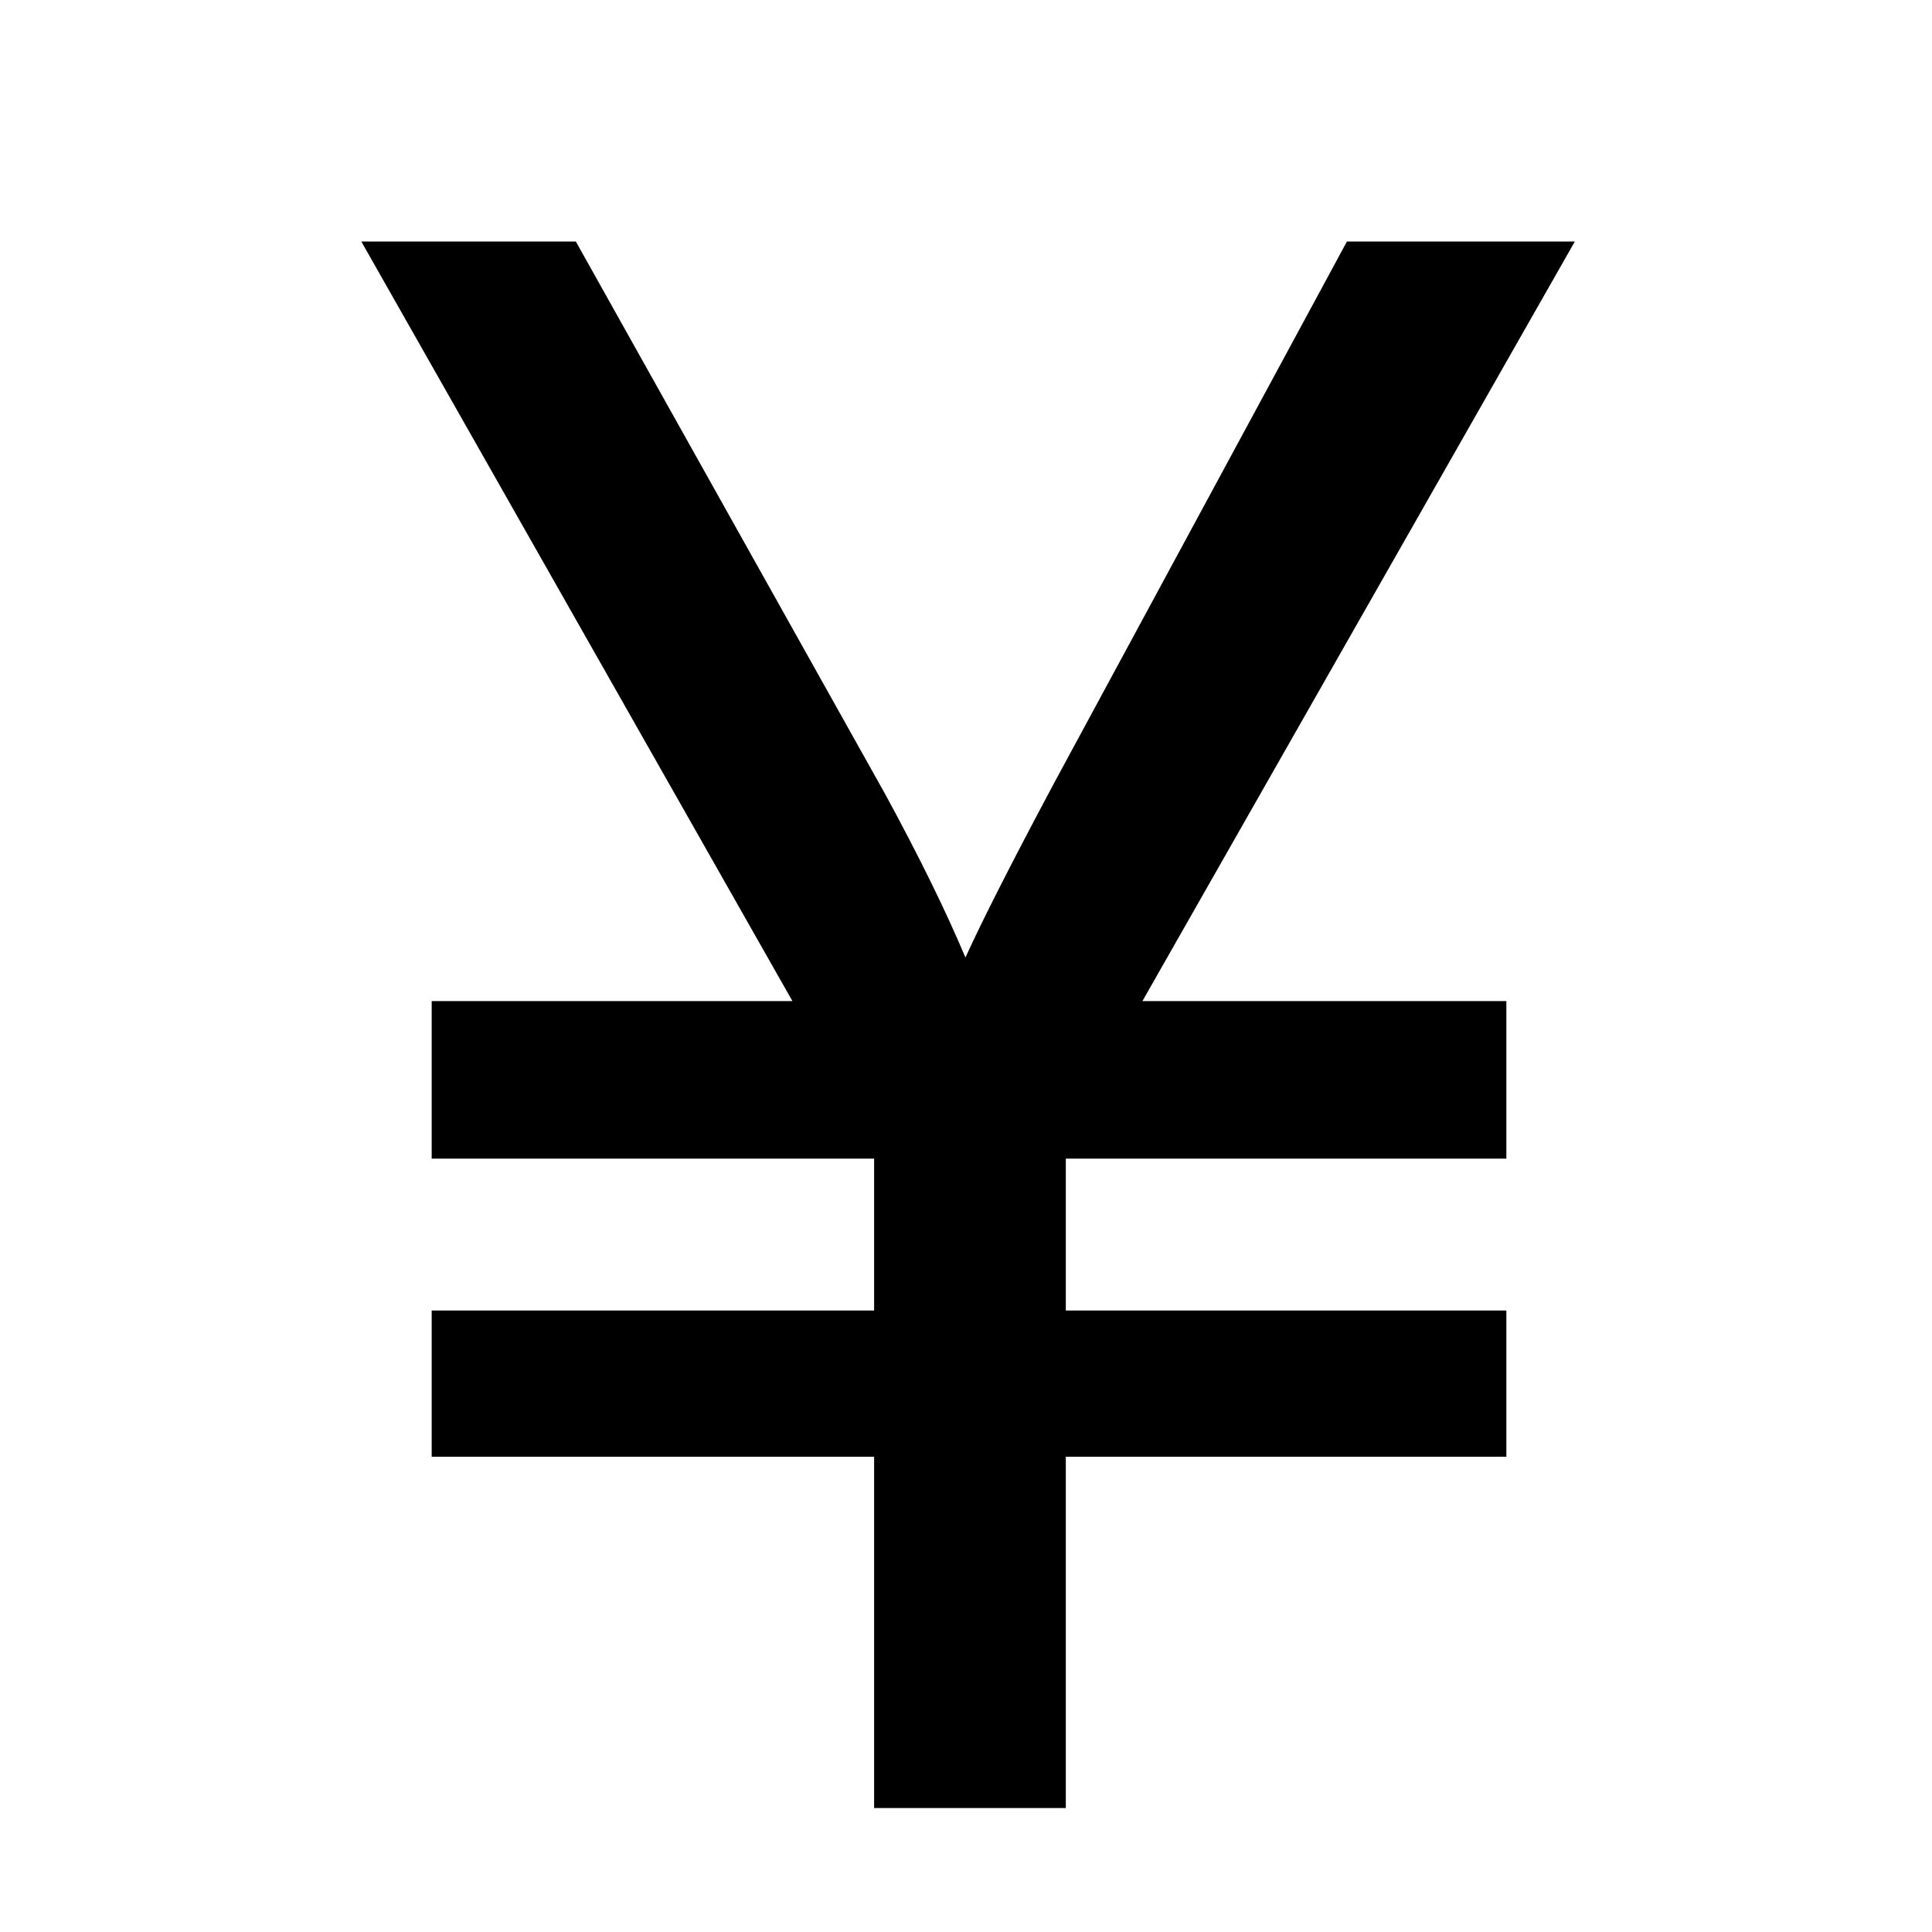
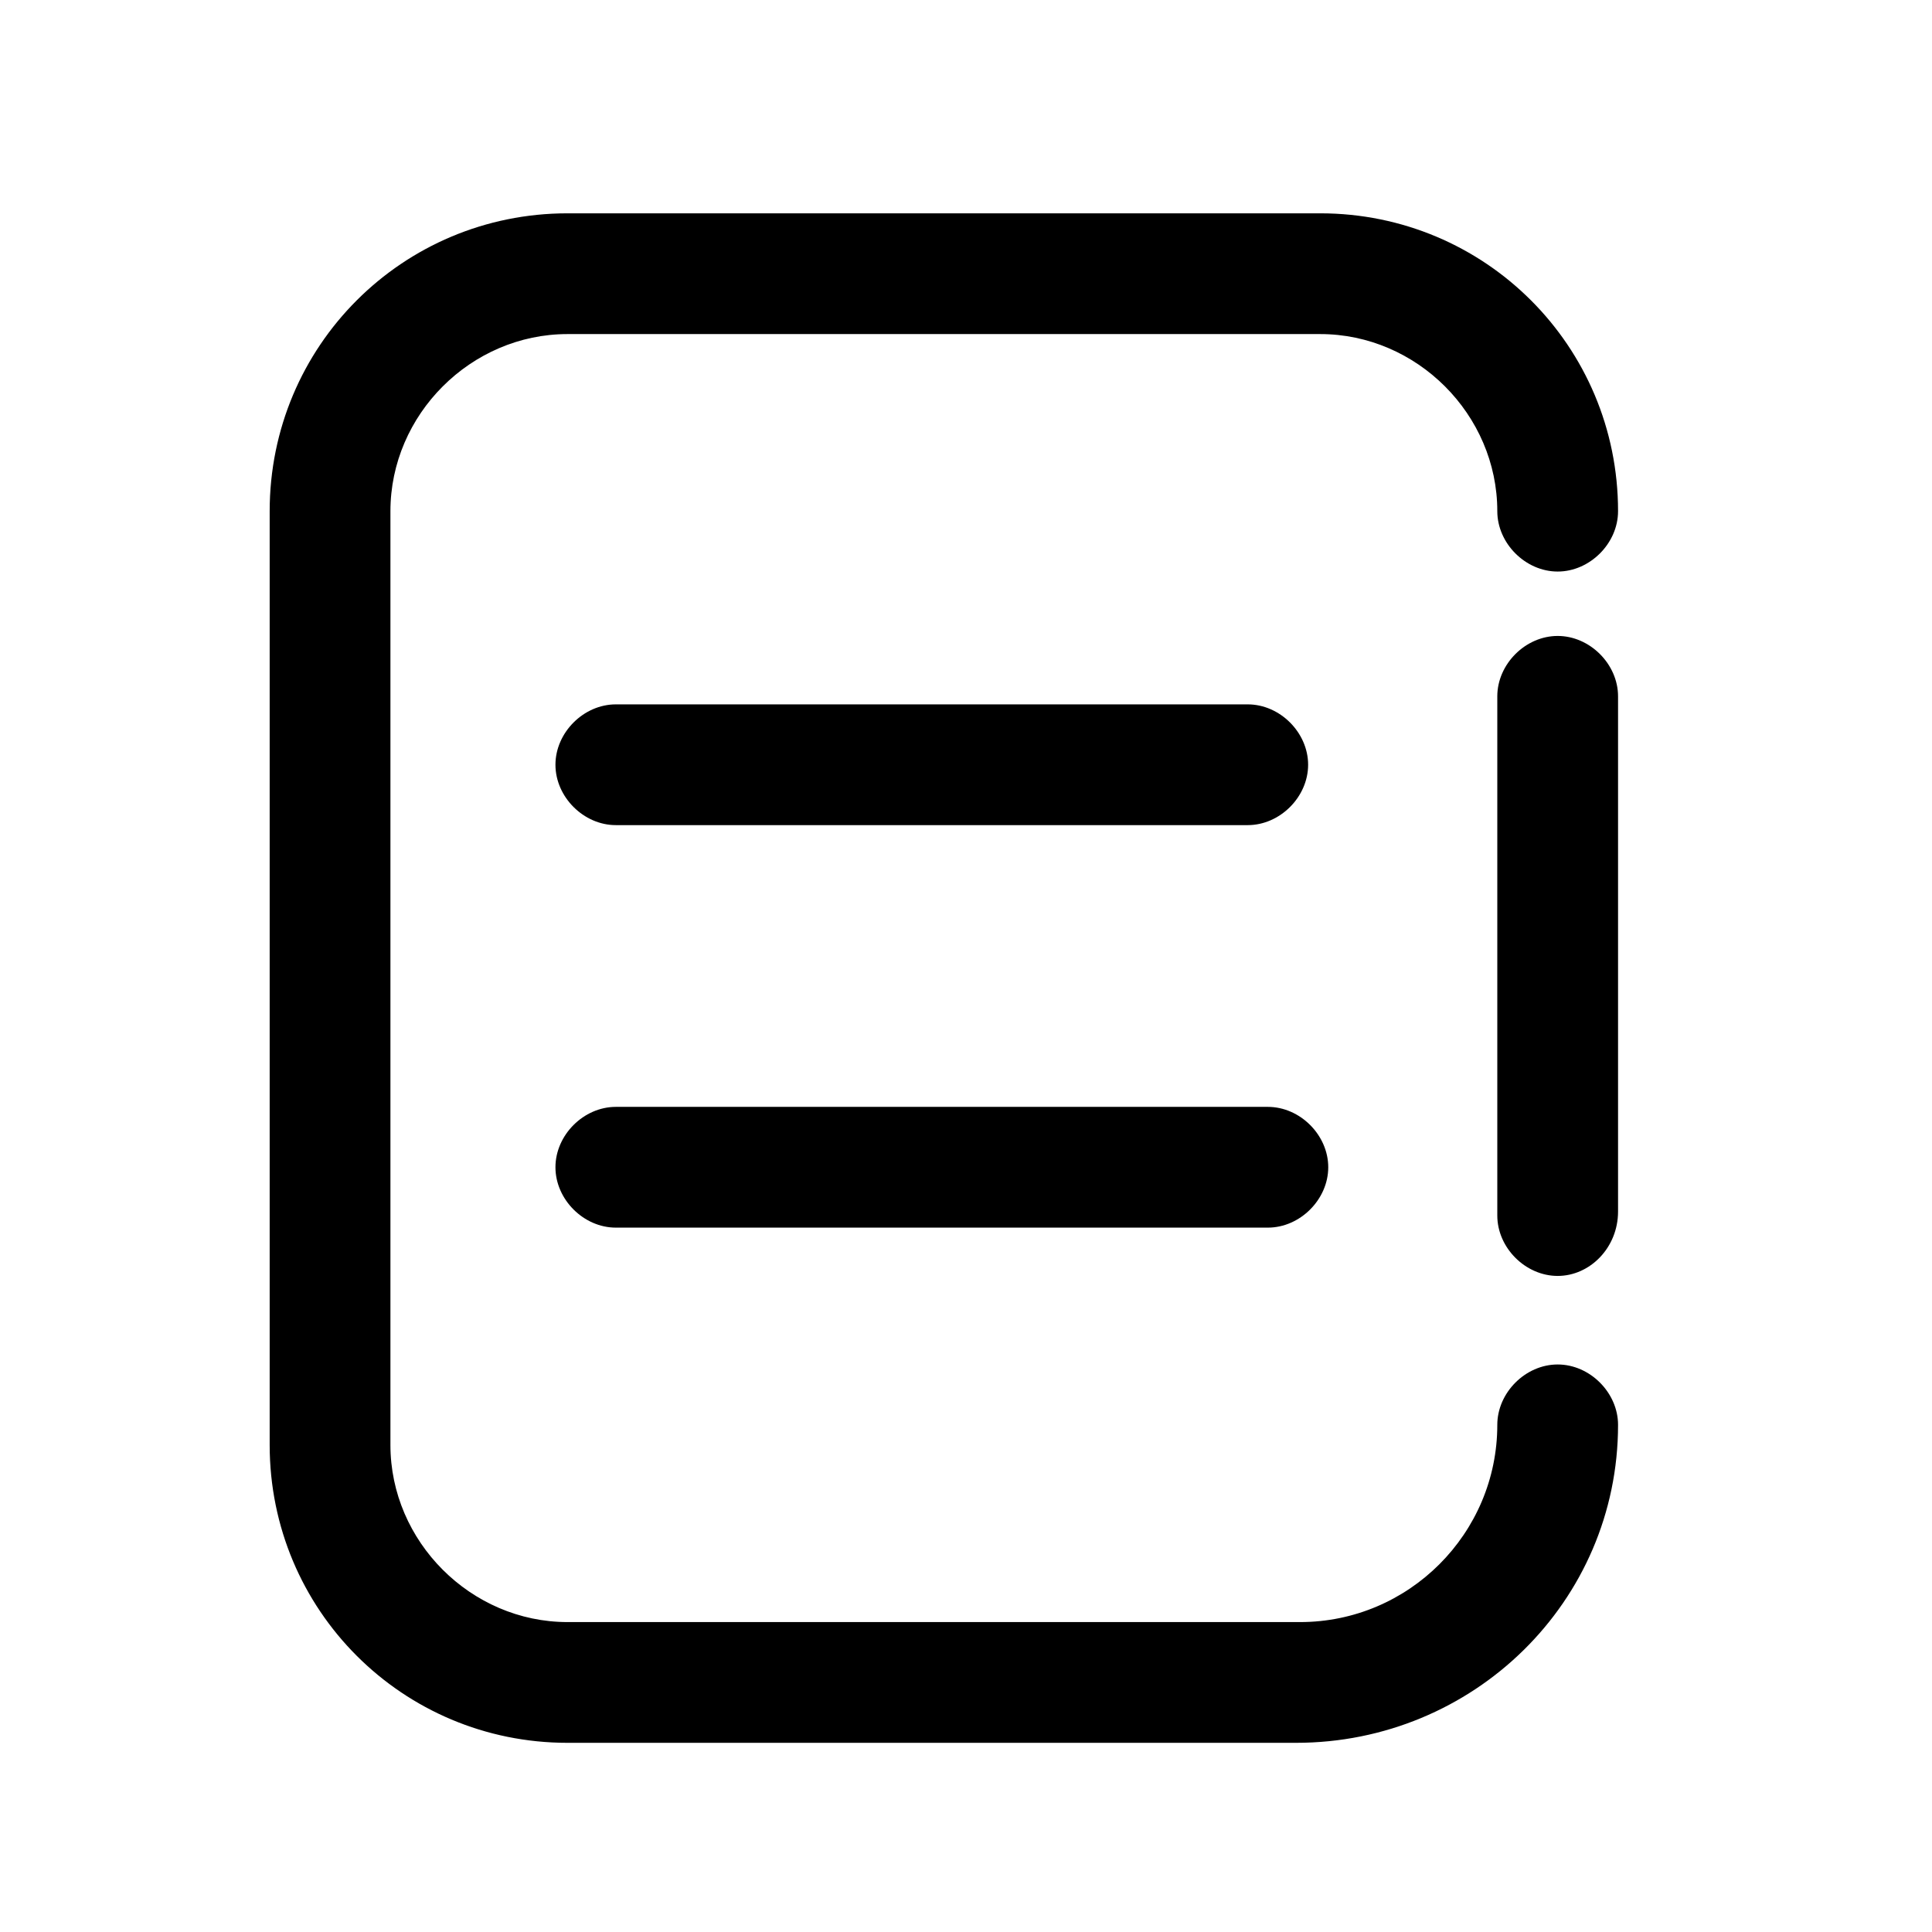
- <svg xmlns="http://www.w3.org/2000/svg" t="1579161528911" class="icon" viewBox="0 0 1024 1024" version="1.1" p-id="3047" width="200" height="200">
-   <defs>
-     <style type="text/css" />
-   </defs>
-   <path d="M463.3 958.3V772.1H228.8v-77.5h234.5v-80.5H228.8v-83.5H420L191.5 128h113.7L469 420.6c18.2 33.4 32.4 62.4 42.7 86.9 9-19.8 24.6-50.5 46.8-92.1L713.9 128h120.8L605.5 530.6h192.9v83.5H564.9v80.5h233.5v77.5H564.9v186.2H463.3z" p-id="3048" />
+ <svg xmlns="http://www.w3.org/2000/svg" t="1679972630509" class="icon" viewBox="0 0 1024 1024" version="1.1" p-id="2410" width="200" height="200">
+   <path d="M686.933 923.733H300.8c-87.467 0-157.867-70.4-157.867-157.867V270.933c0-87.467 70.4-157.867 157.867-157.867h398.933c87.467 0 157.867 70.4 157.867 157.867 0 17.067-14.933 32-32 32s-32-14.933-32-32c0-51.2-42.667-93.867-93.867-93.867H300.8c-51.2 0-93.867 42.667-93.867 93.867v494.933c0 51.2 42.667 93.867 93.867 93.867h388.267c57.6 0 104.533-46.933 104.533-104.533 0-17.067 14.933-32 32-32s32 14.933 32 32c0 93.867-76.8 168.533-170.667 168.533z" p-id="2411" />
+   <path d="M661.333 437.333H326.4c-17.067 0-32-14.933-32-32s14.933-32 32-32H661.333c17.067 0 32 14.933 32 32s-14.933 32-32 32zM672 650.667H326.4c-17.067 0-32-14.933-32-32s14.933-32 32-32h345.6c17.067 0 32 14.933 32 32s-14.933 32-32 32z" p-id="2412" />
+   <path d="M825.6 676.267c-17.067 0-32-14.933-32-32V369.067c0-17.067 14.933-32 32-32s32 14.933 32 32v273.067c0 19.2-14.933 34.133-32 34.133z" p-id="2413" />
</svg>
